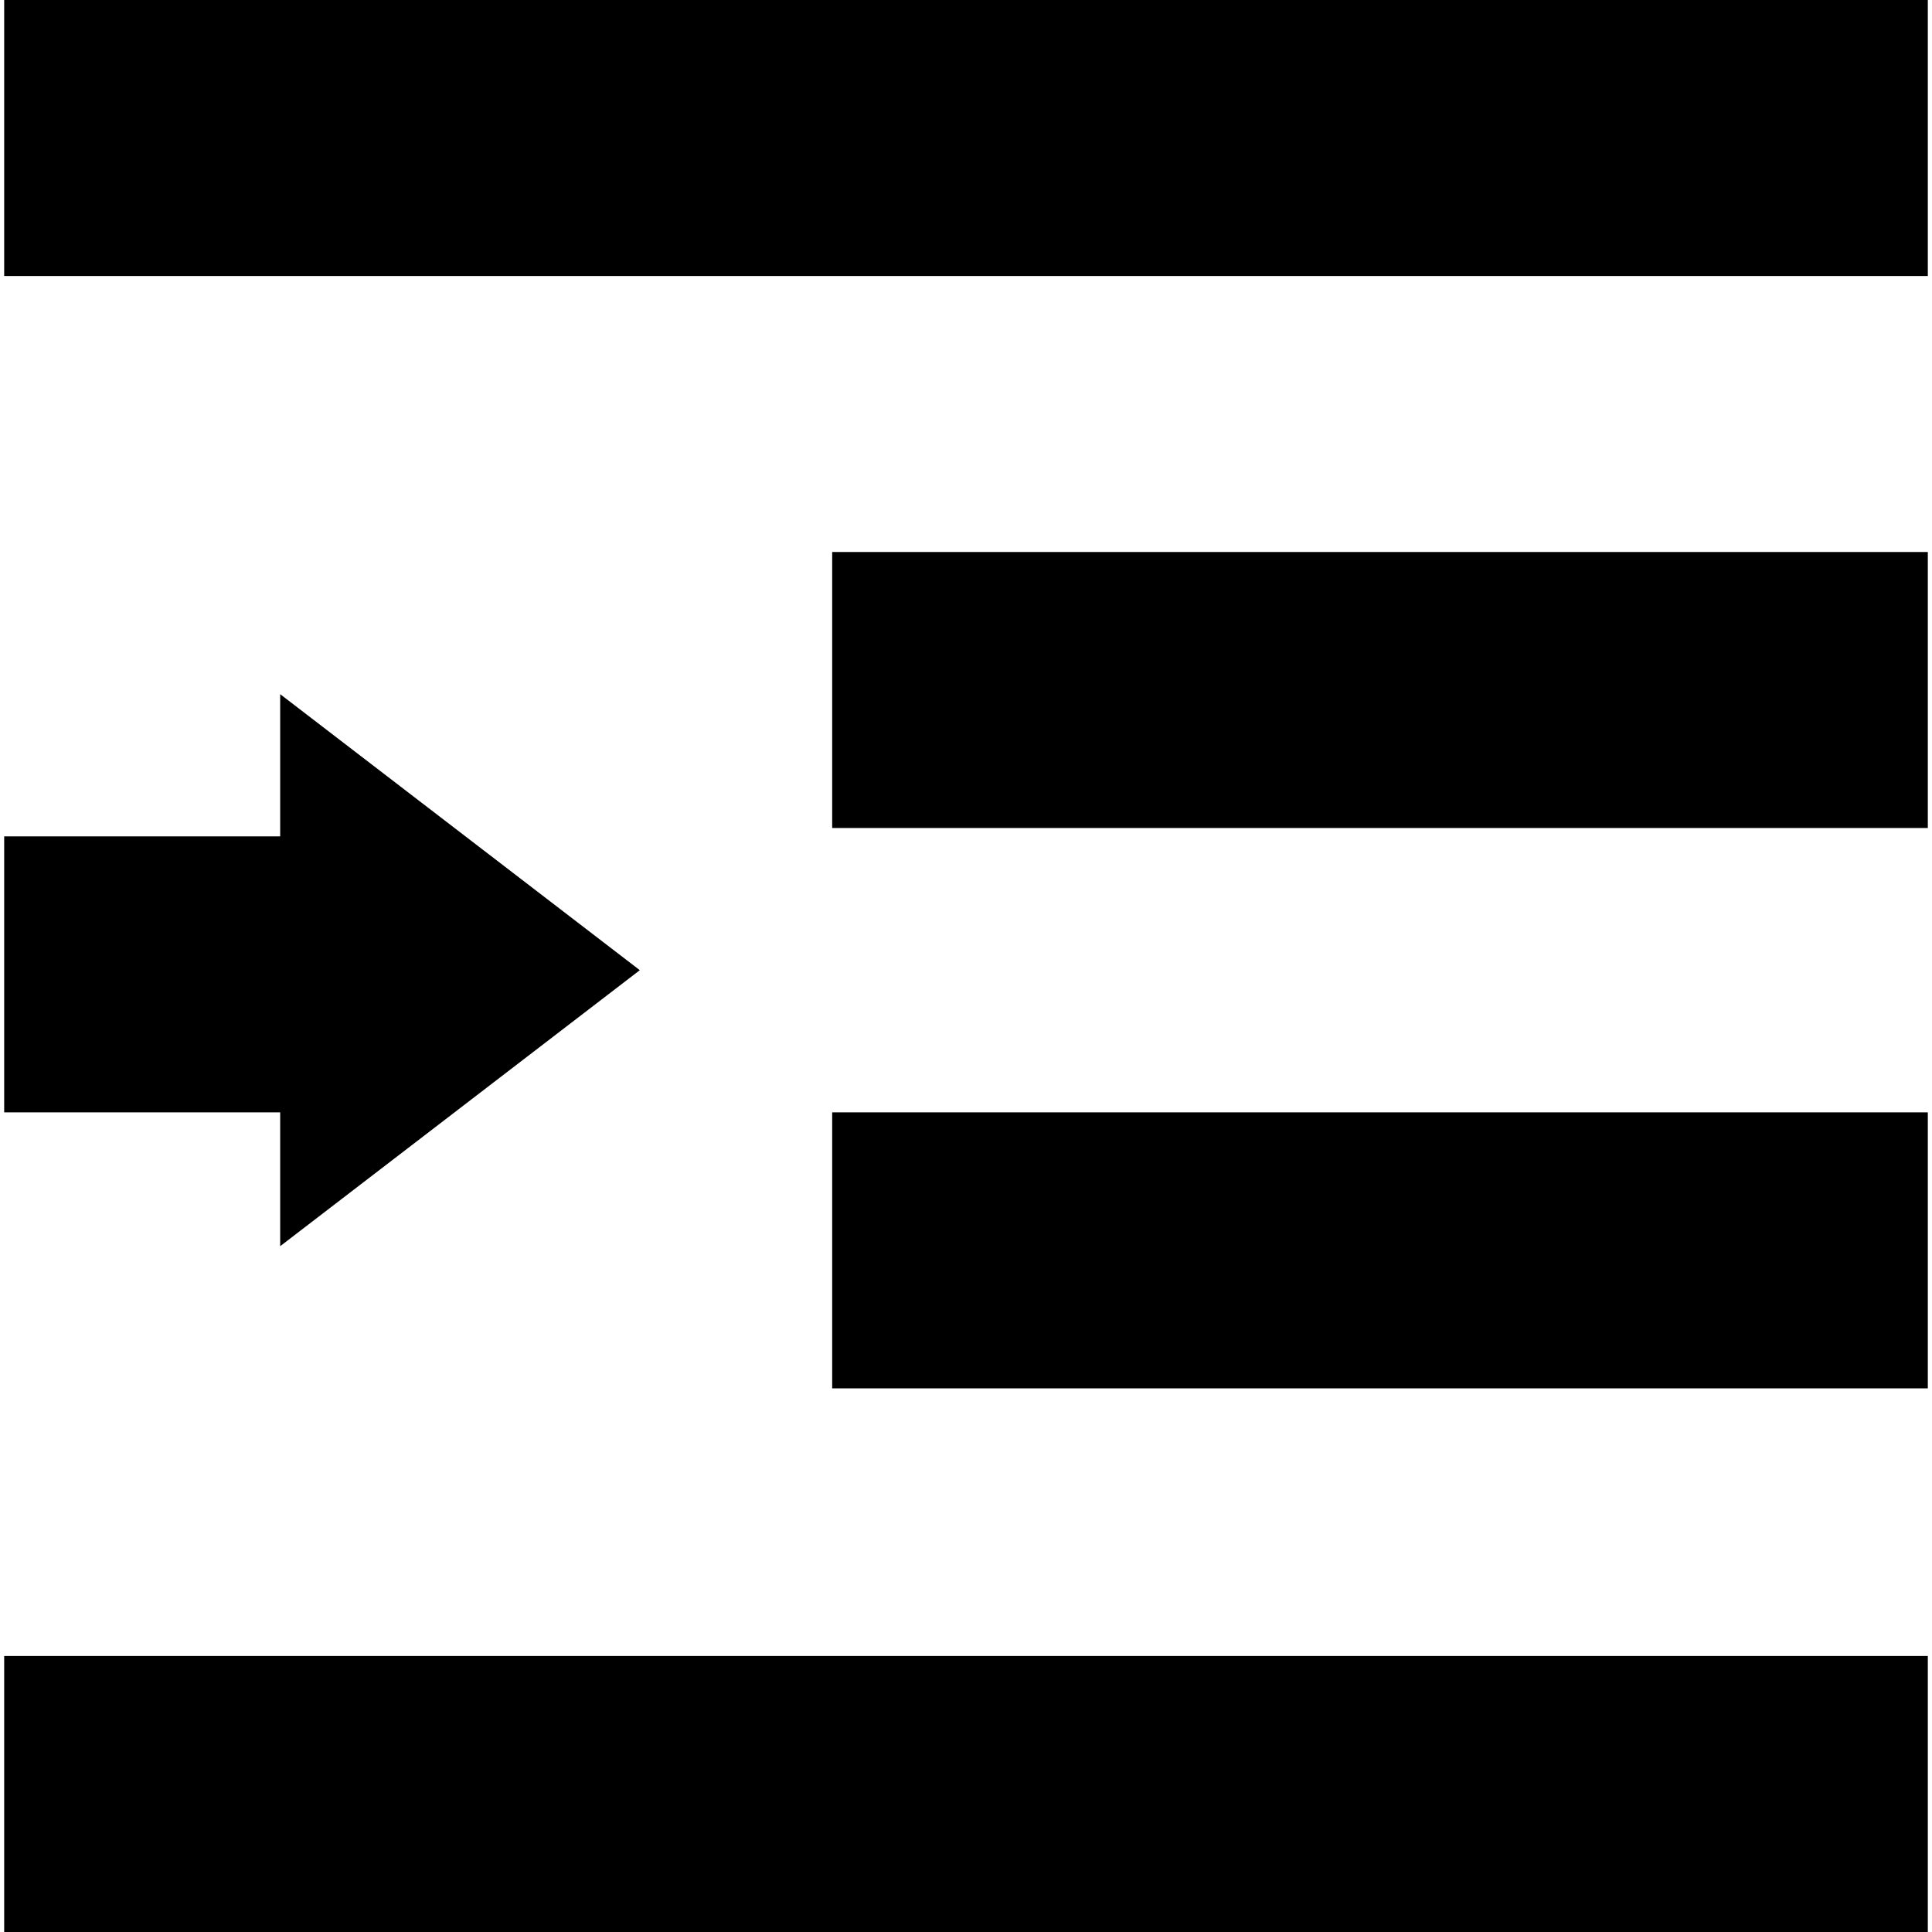
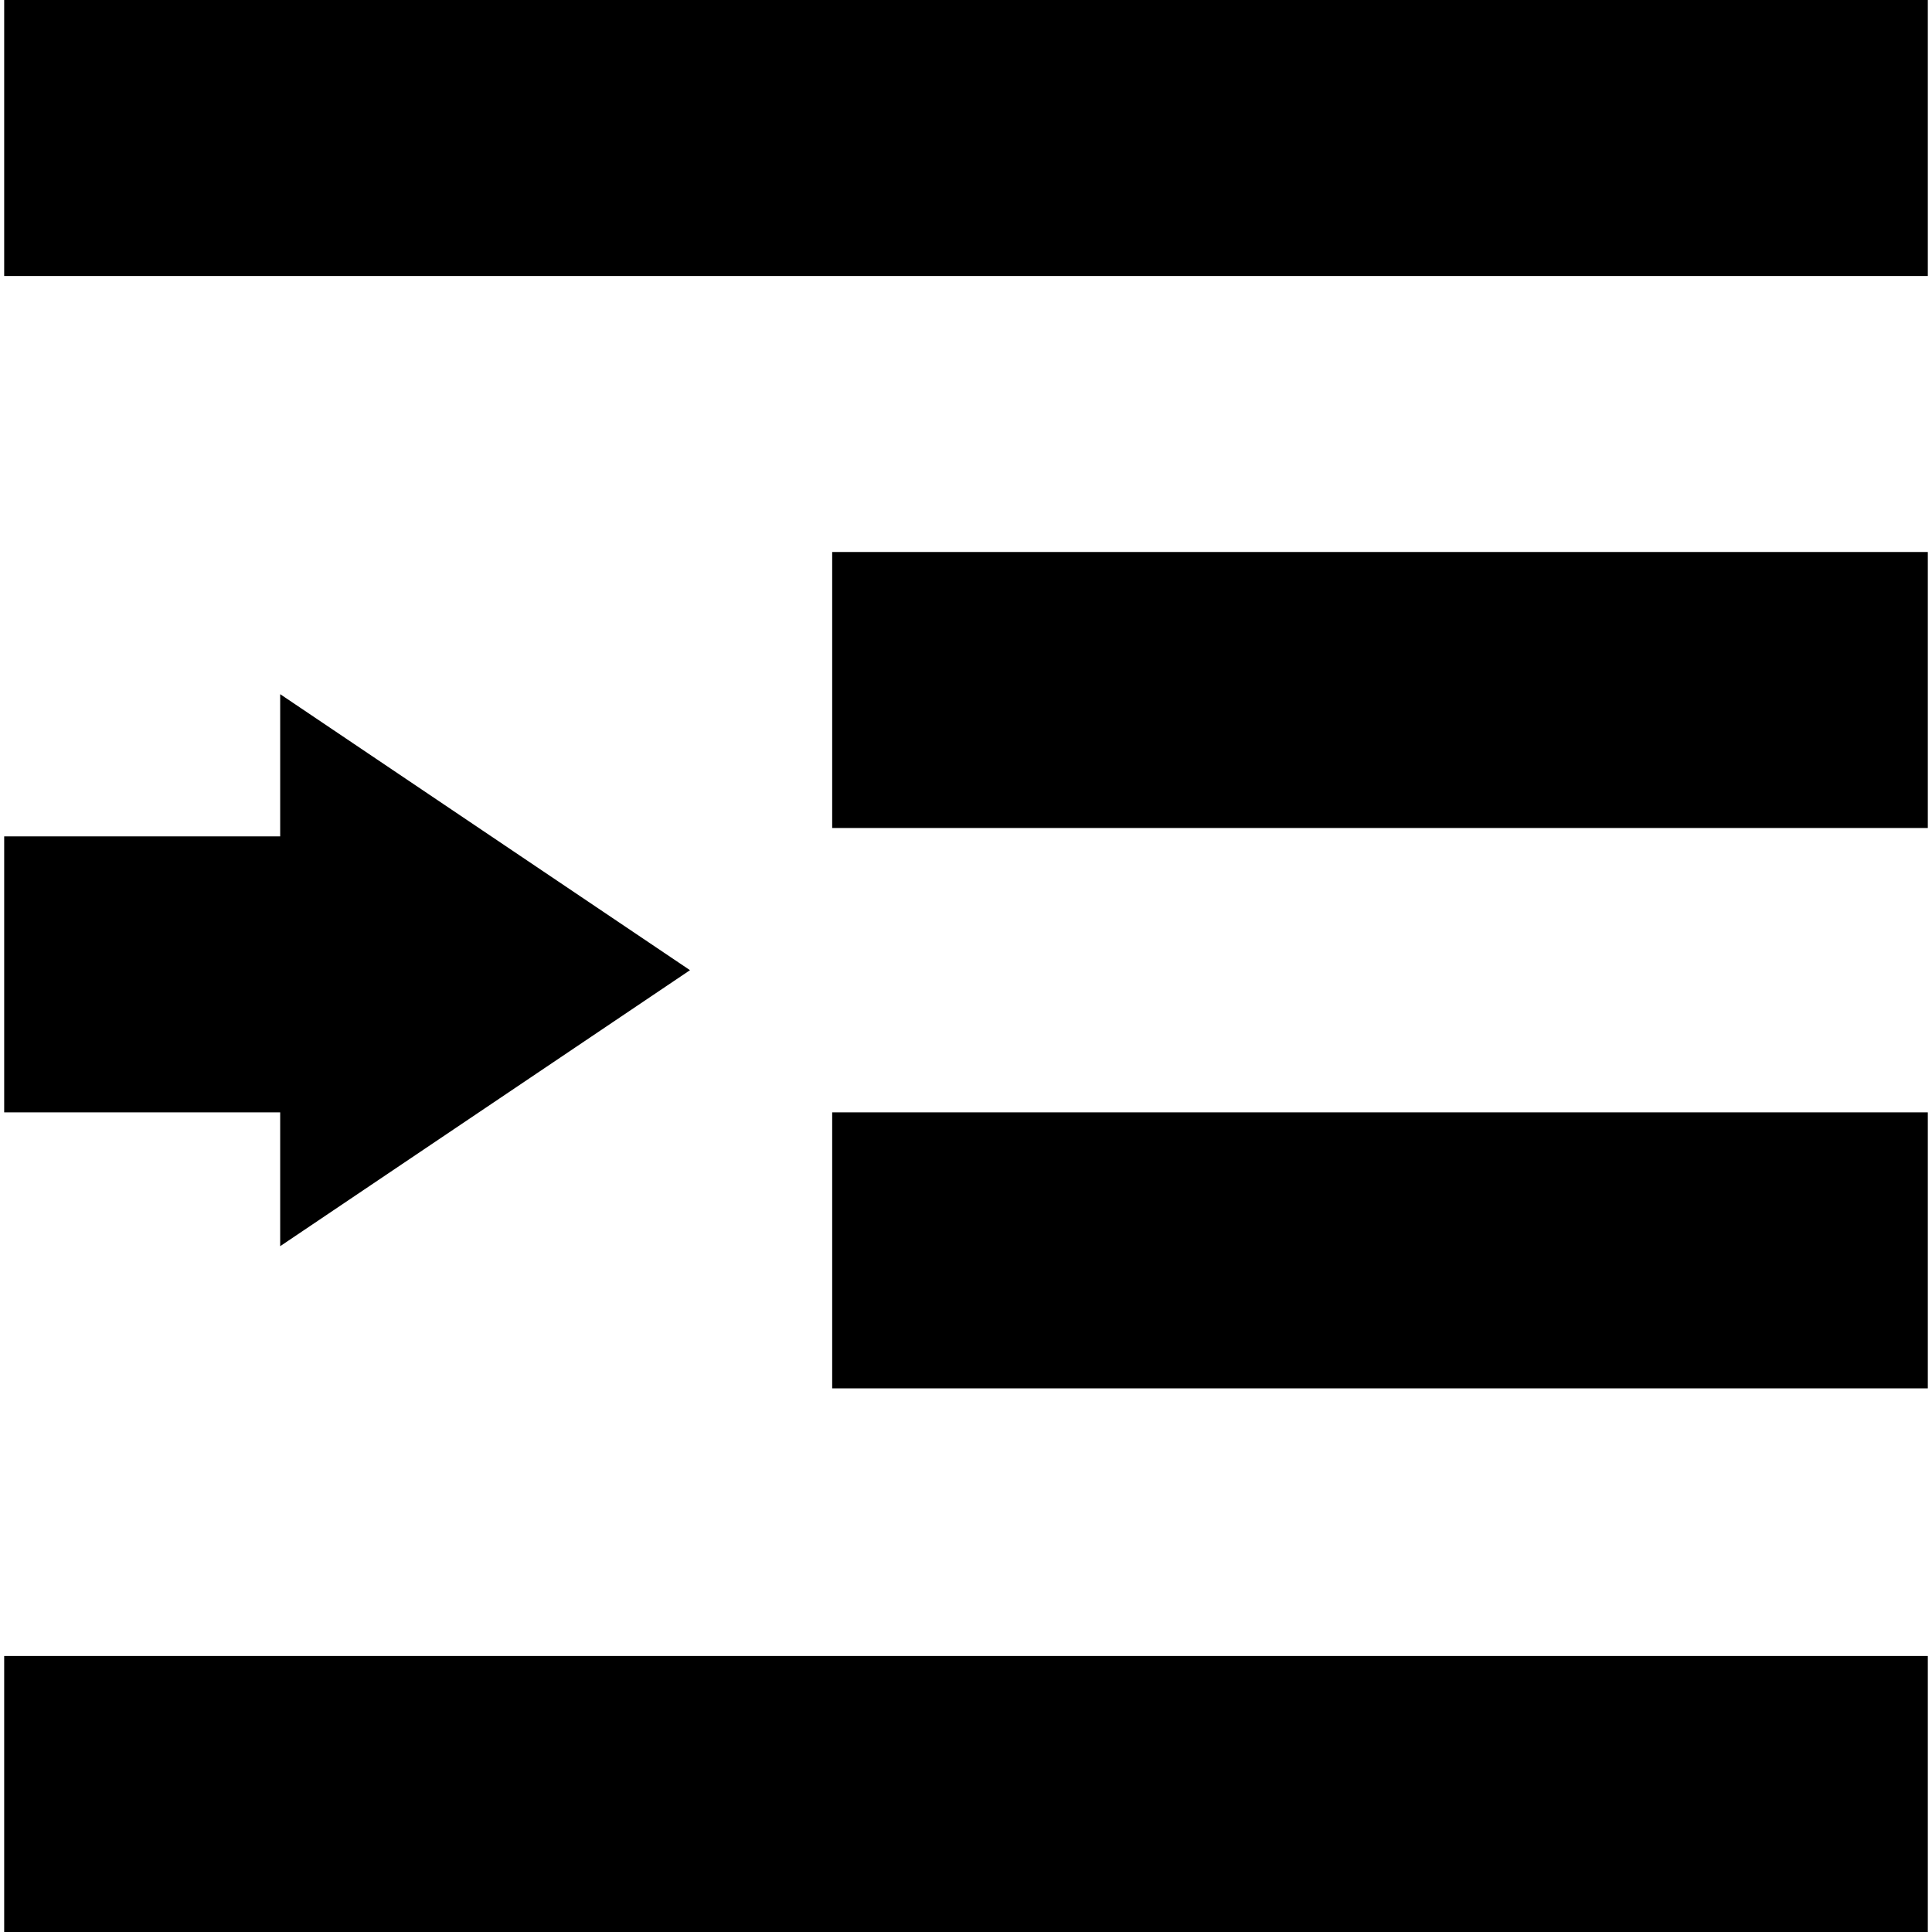
- <svg xmlns="http://www.w3.org/2000/svg" version="1.1" id="Layer_1" x="0px" y="0px" viewBox="0 0 512 512" style="enable-background:new 0 0 512 512;" xml:space="preserve">
+ <svg xmlns="http://www.w3.org/2000/svg" version="1.1" viewBox="0 0 231 231" enable-background="new 0 0 231 231">
  <g>
-     <g>
-       <rect x="1.108" y="438.857" width="509.784" height="73.143" />
-     </g>
+     <rect width="230" x="0.5" y="198" height="33" />
+     <rect width="131" x="99.5" y="133" height="33" />
+     <rect width="131" x="99.5" y="66" height="33" />
+     <rect width="230" x="0.5" height="33" />
+     <polygon points="33.5,149 82.5,116 33.5,83 33.5,100 0.5,100 0.5,133 33.5,133  " />
  </g>
-   <g>
-     <g>
-       <rect x="220.537" y="294.788" width="290.355" height="73.143" />
-     </g>
-   </g>
-   <g>
-     <g>
-       <rect x="220.537" y="146.286" width="290.355" height="73.143" />
-     </g>
-   </g>
-   <g>
-     <g>
-       <rect x="1.108" width="509.784" height="73.143" />
-     </g>
-   </g>
-   <g>
-     <g>
-       <polygon points="169.558,257.108 74.251,183.965 74.251,221.645 1.108,221.645 1.108,294.788 74.251,294.788 74.251,330.251   " />
-     </g>
-   </g>
-   <g>
- </g>
-   <g>
- </g>
-   <g>
- </g>
-   <g>
- </g>
-   <g>
- </g>
-   <g>
- </g>
-   <g>
- </g>
-   <g>
- </g>
-   <g>
- </g>
-   <g>
- </g>
-   <g>
- </g>
-   <g>
- </g>
-   <g>
- </g>
-   <g>
- </g>
-   <g>
- </g>
</svg>
